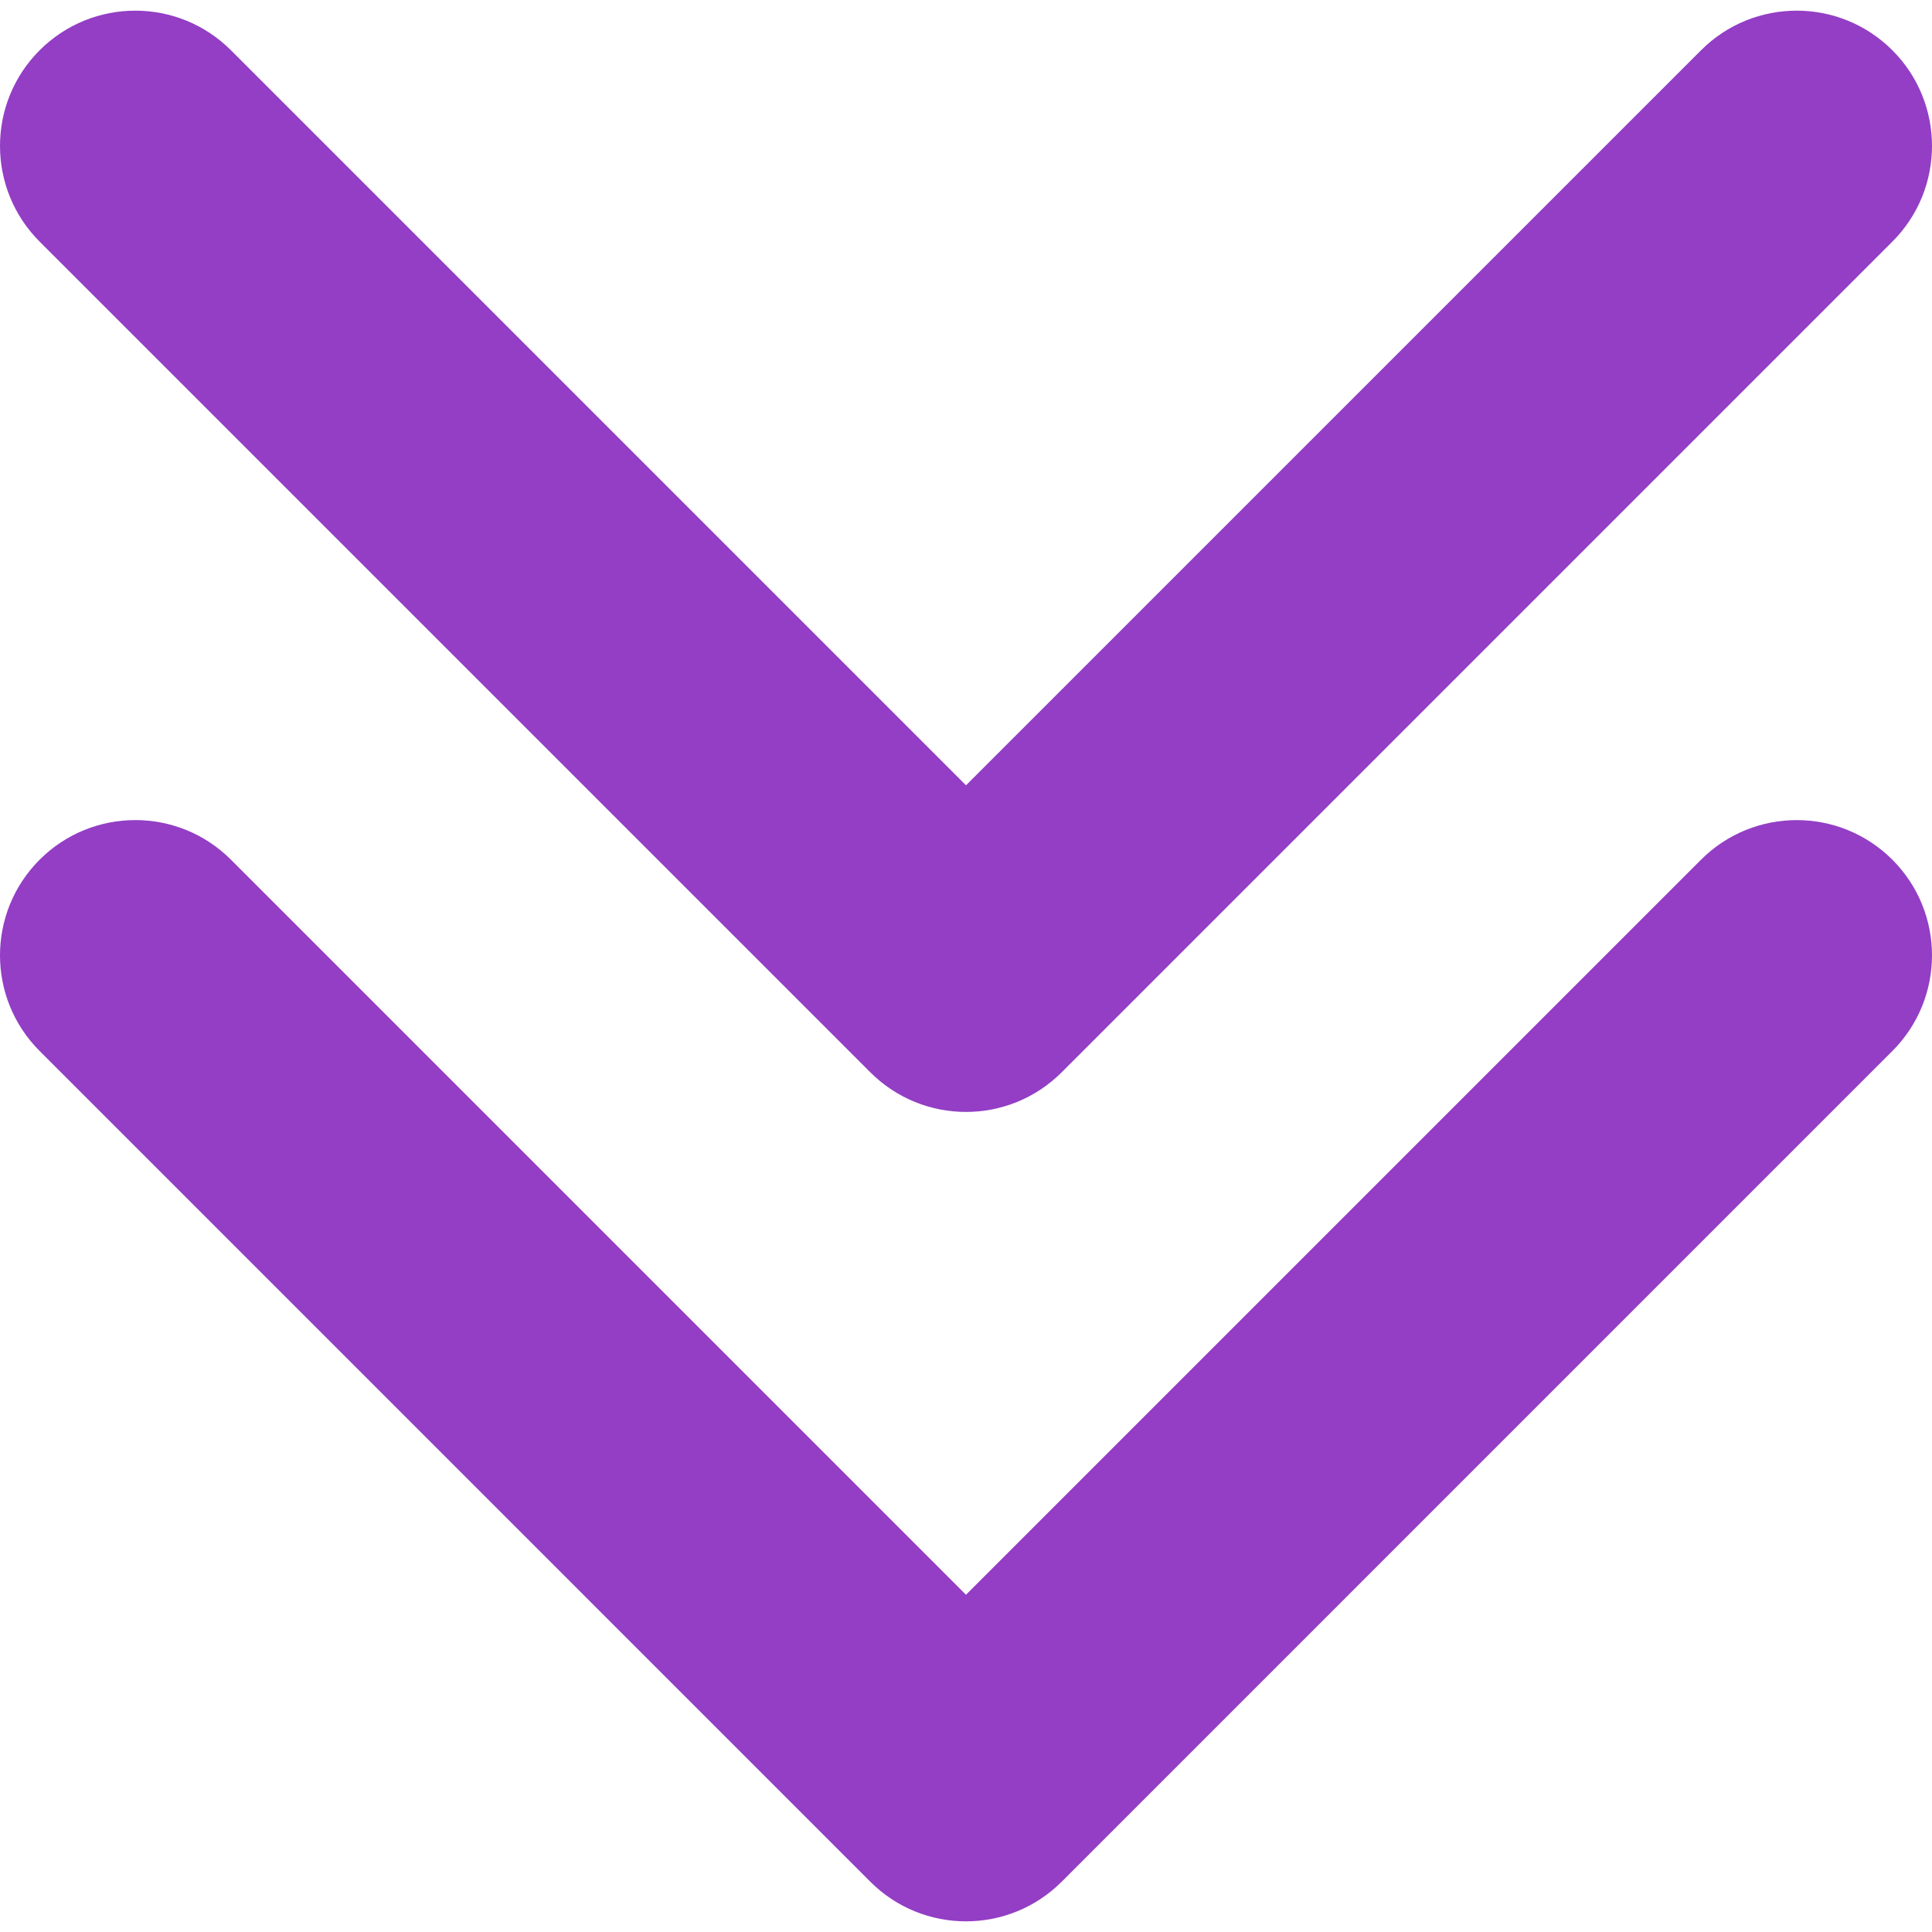
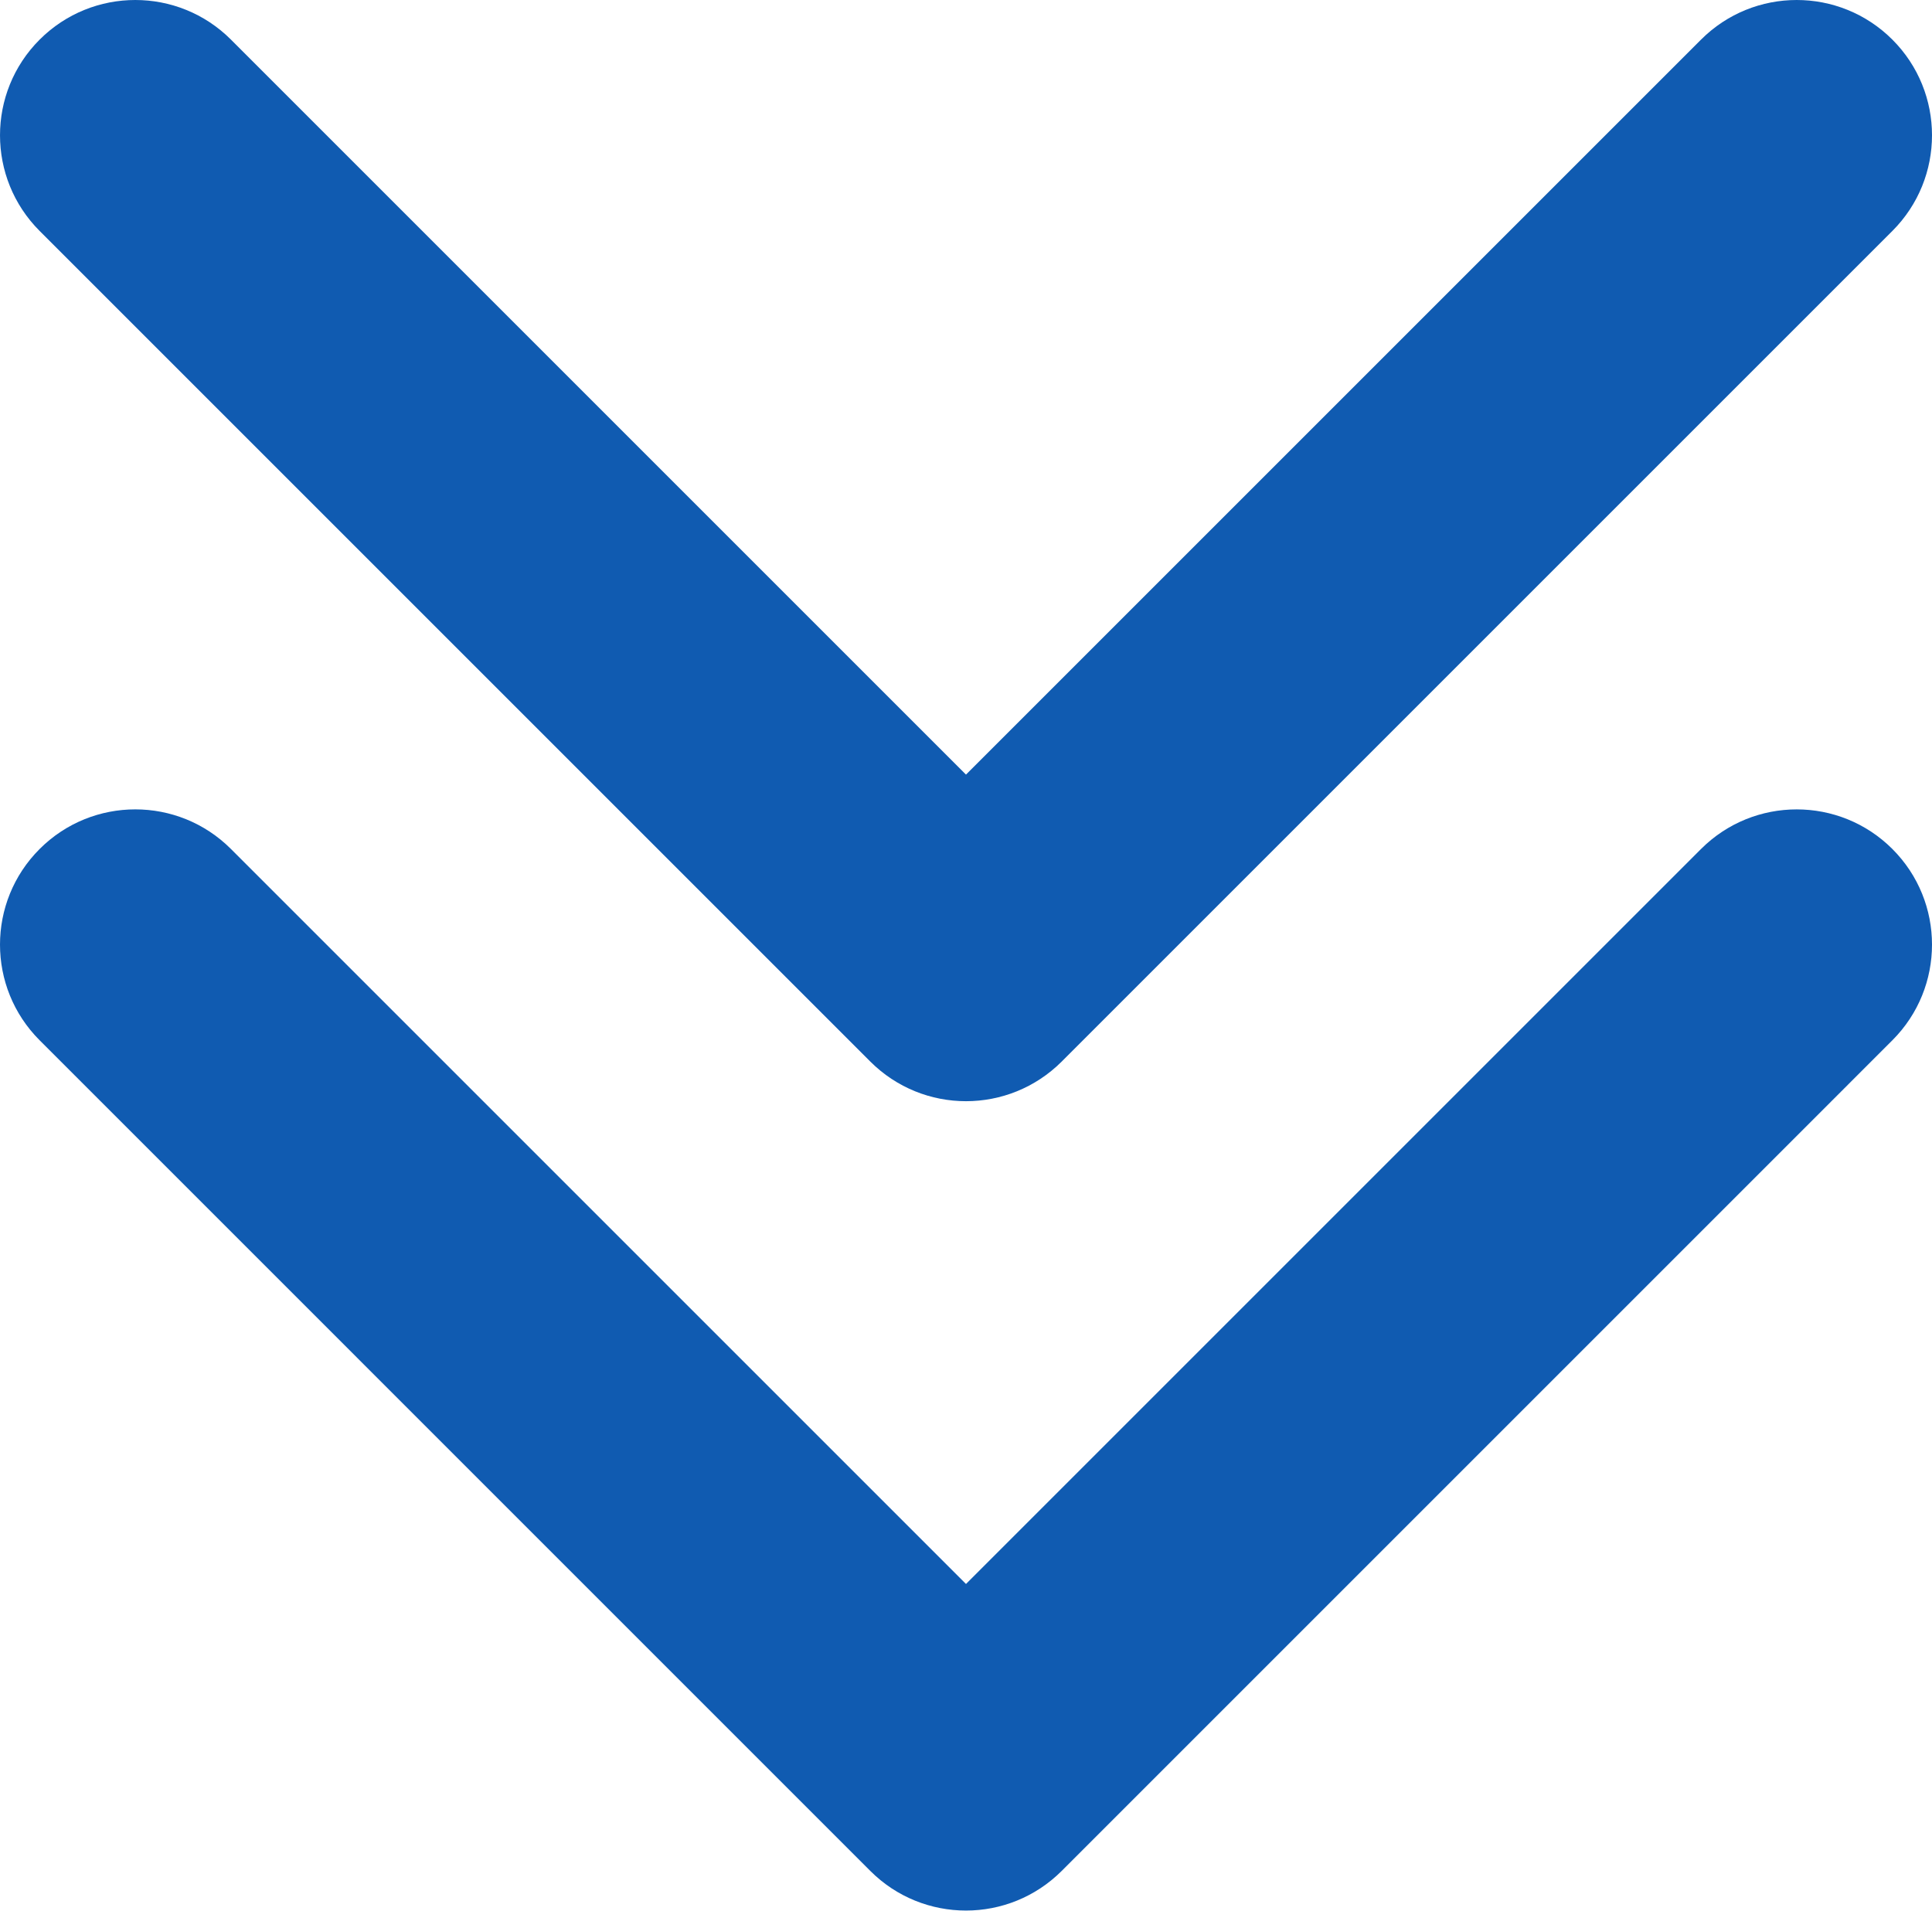
- <svg xmlns="http://www.w3.org/2000/svg" version="1.1" id="Capa_1" x="0px" y="0px" width="512px" height="512px" viewBox="0 0 436.717 436.717" style="enable-background:new 0 0 436.717 436.717;" xml:space="preserve">
-   <g>
-     <path d="M427.758,194.331c11.945,11.94,11.945,31.298,0,43.243L239.979,425.359c-5.97,5.958-13.796,8.949-21.622,8.949   s-15.651-2.979-21.619-8.949L8.959,237.574c-11.946-11.945-11.946-31.303,0-43.243c11.943-11.942,31.306-11.942,43.246,0   l166.151,166.152l166.152-166.152C396.448,182.395,415.818,182.395,427.758,194.331z M196.738,242.397   c5.967,5.958,13.793,8.949,21.619,8.949s15.652-2.991,21.622-8.949L427.758,54.618c11.945-11.948,11.945-31.312,0-43.255   c-11.945-11.939-31.31-11.939-43.249,0L218.357,177.515L52.206,11.363c-11.94-11.939-31.303-11.939-43.246,0   c-11.946,11.943-11.946,31.307,0,43.255L196.738,242.397z" fill="#933EC5" />
+ <svg xmlns="http://www.w3.org/2000/svg" style="isolation:isolate" viewBox="-0.001 2.824 512 506.352" width="512" height="506.352">
+   <g id="arrow-down">
+     <g id="Group">
+       <path d=" M 501.497 227.831 C 515.501 241.829 515.501 264.524 501.497 278.528 L 281.348 498.684 C 274.348 505.669 265.173 509.176 255.998 509.176 C 246.823 509.176 237.649 505.683 230.652 498.684 L 10.503 278.528 C -3.502 264.524 -3.502 241.829 10.503 227.831 C 24.505 213.83 47.206 213.83 61.204 227.831 L 255.997 422.624 L 450.791 227.831 C 464.789 213.837 487.498 213.837 501.497 227.831 Z  M 230.652 284.182 C 237.648 291.167 246.823 294.674 255.998 294.674 C 265.173 294.674 274.348 291.167 281.348 284.182 L 501.497 64.033 C 515.501 50.026 515.501 27.324 501.497 13.322 C 487.492 -0.675 464.789 -0.675 450.792 13.322 L 255.998 208.116 L 61.205 13.322 C 47.207 -0.675 24.506 -0.675 10.505 13.322 C -3.501 27.324 -3.501 50.026 10.505 64.033 L 230.652 284.182 Z " fill="rgb(16,91,177)" />
+     </g>
  </g>
-   <g>
- </g>
-   <g>
- </g>
-   <g>
- </g>
-   <g>
- </g>
-   <g>
- </g>
-   <g>
- </g>
-   <g>
- </g>
-   <g>
- </g>
-   <g>
- </g>
-   <g>
- </g>
-   <g>
- </g>
-   <g>
- </g>
-   <g>
- </g>
-   <g>
- </g>
-   <g>
- </g>
</svg>
